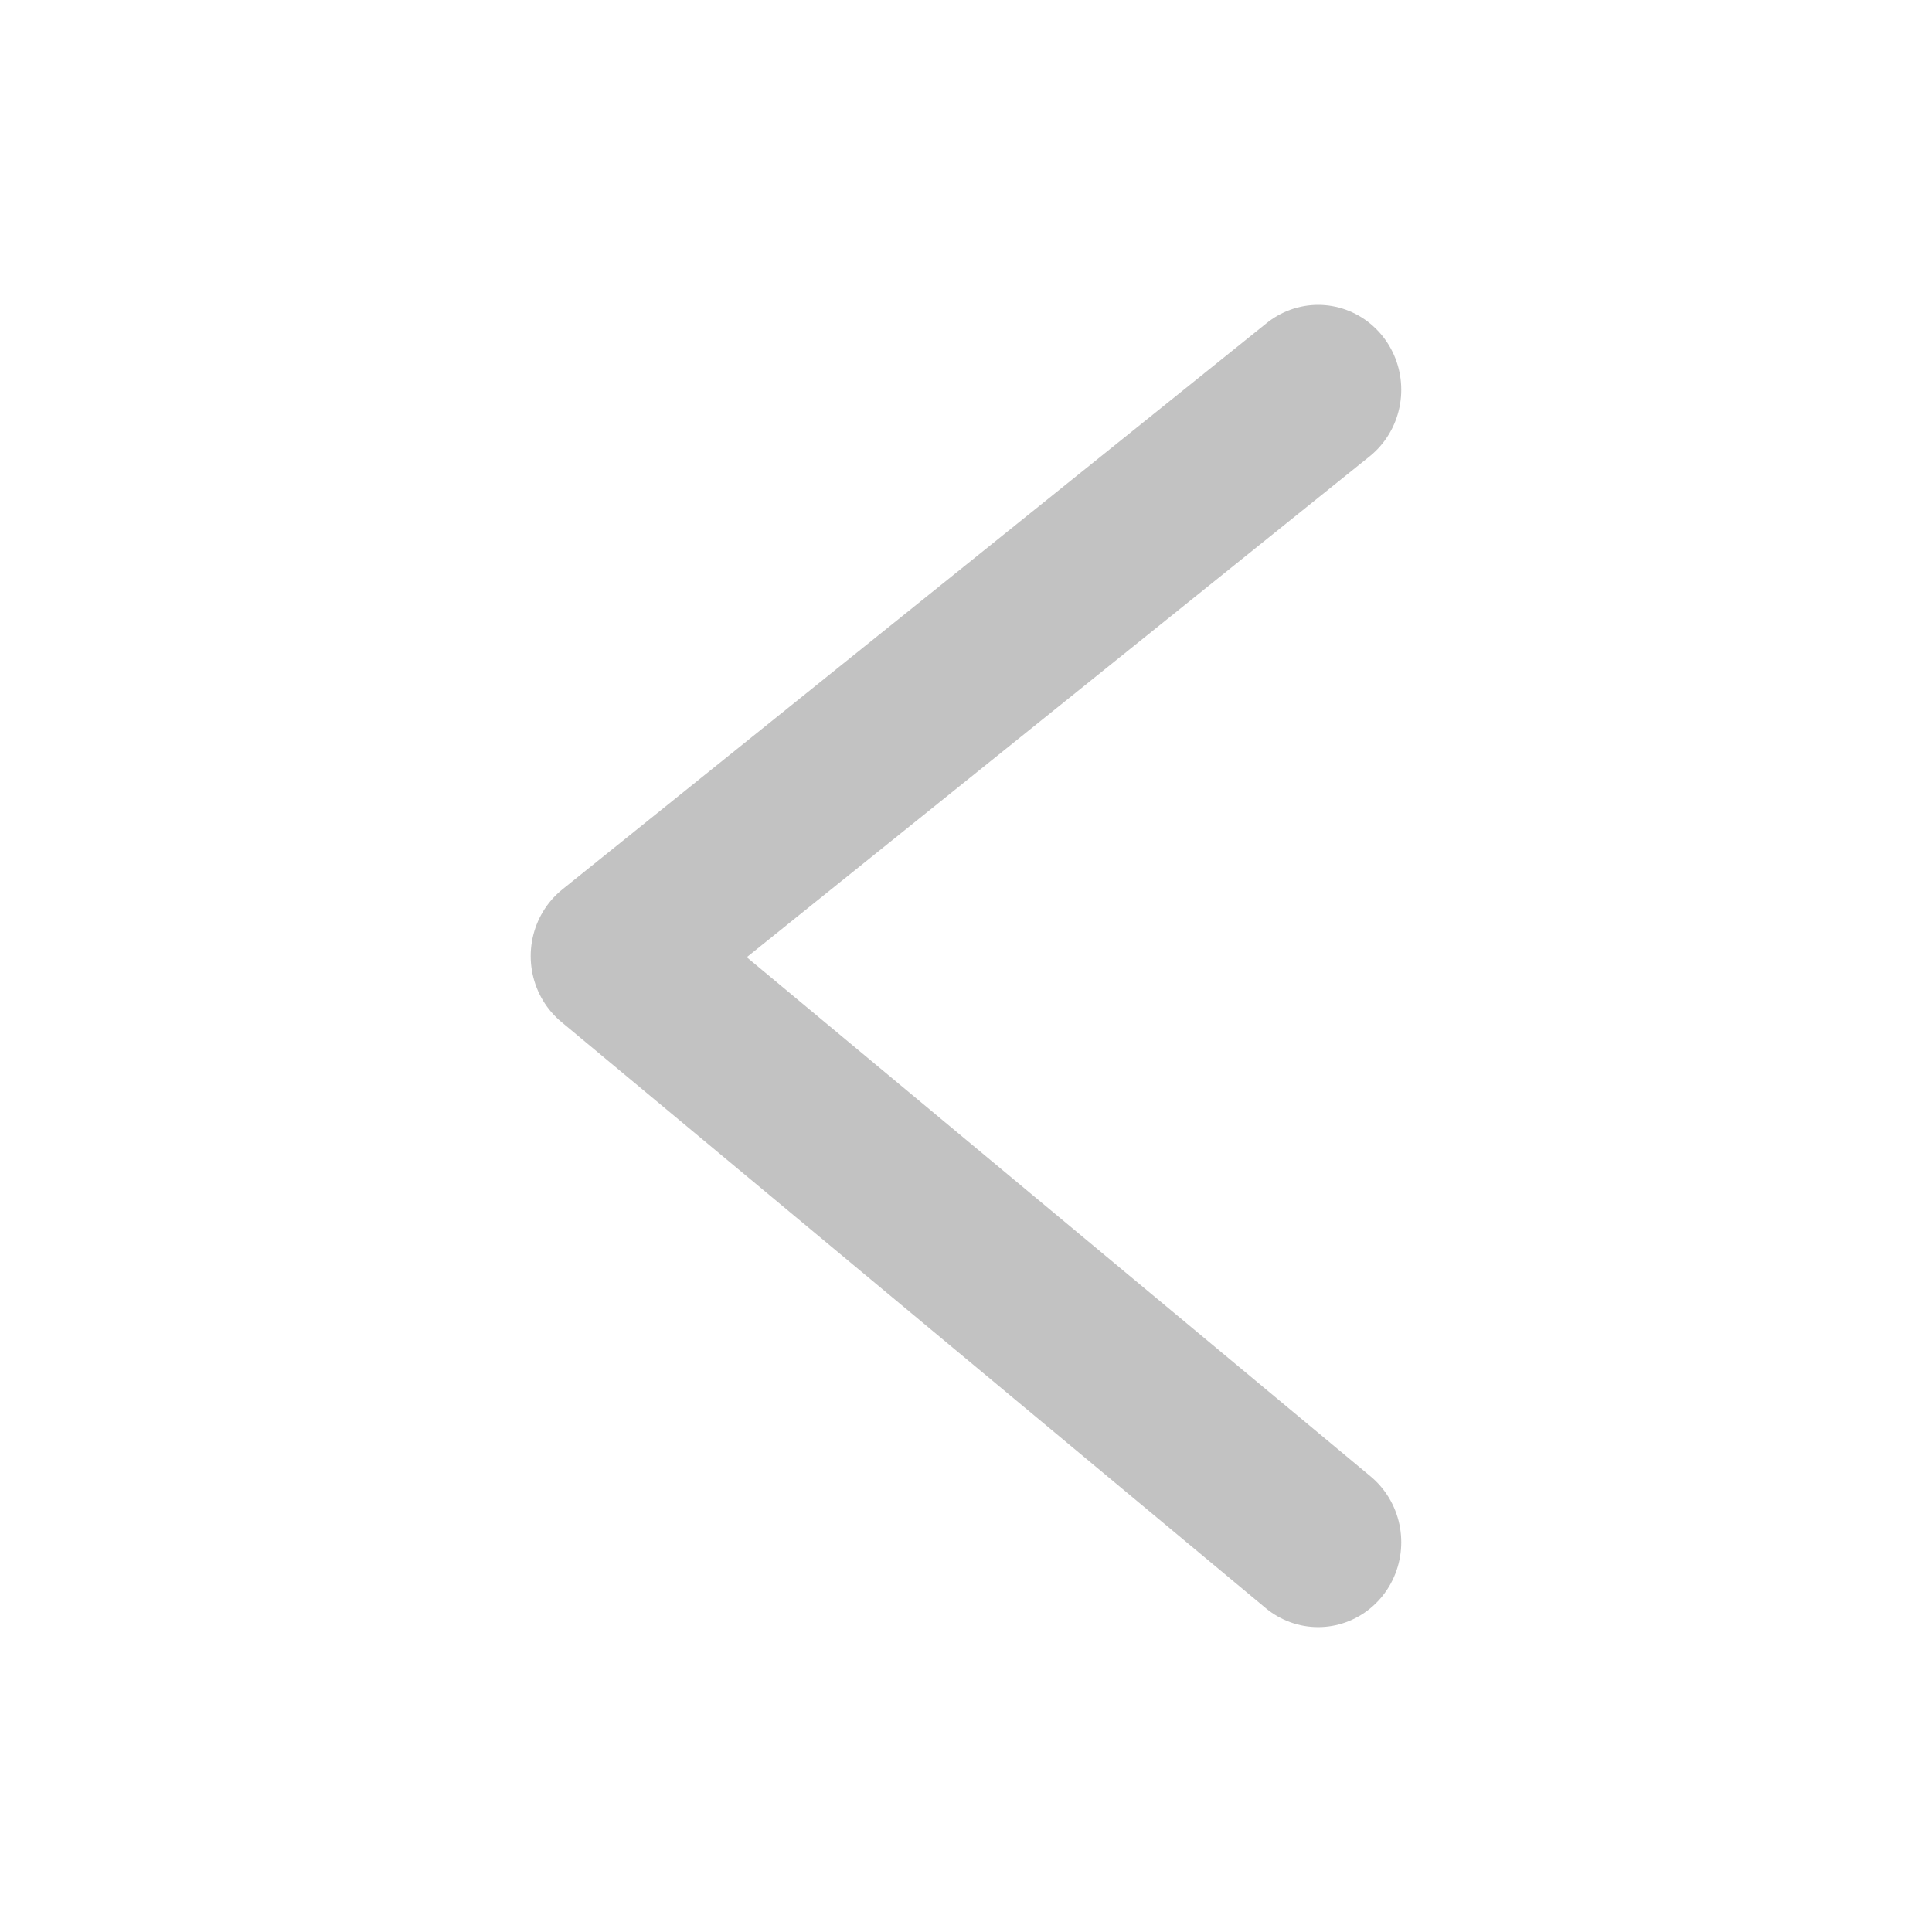
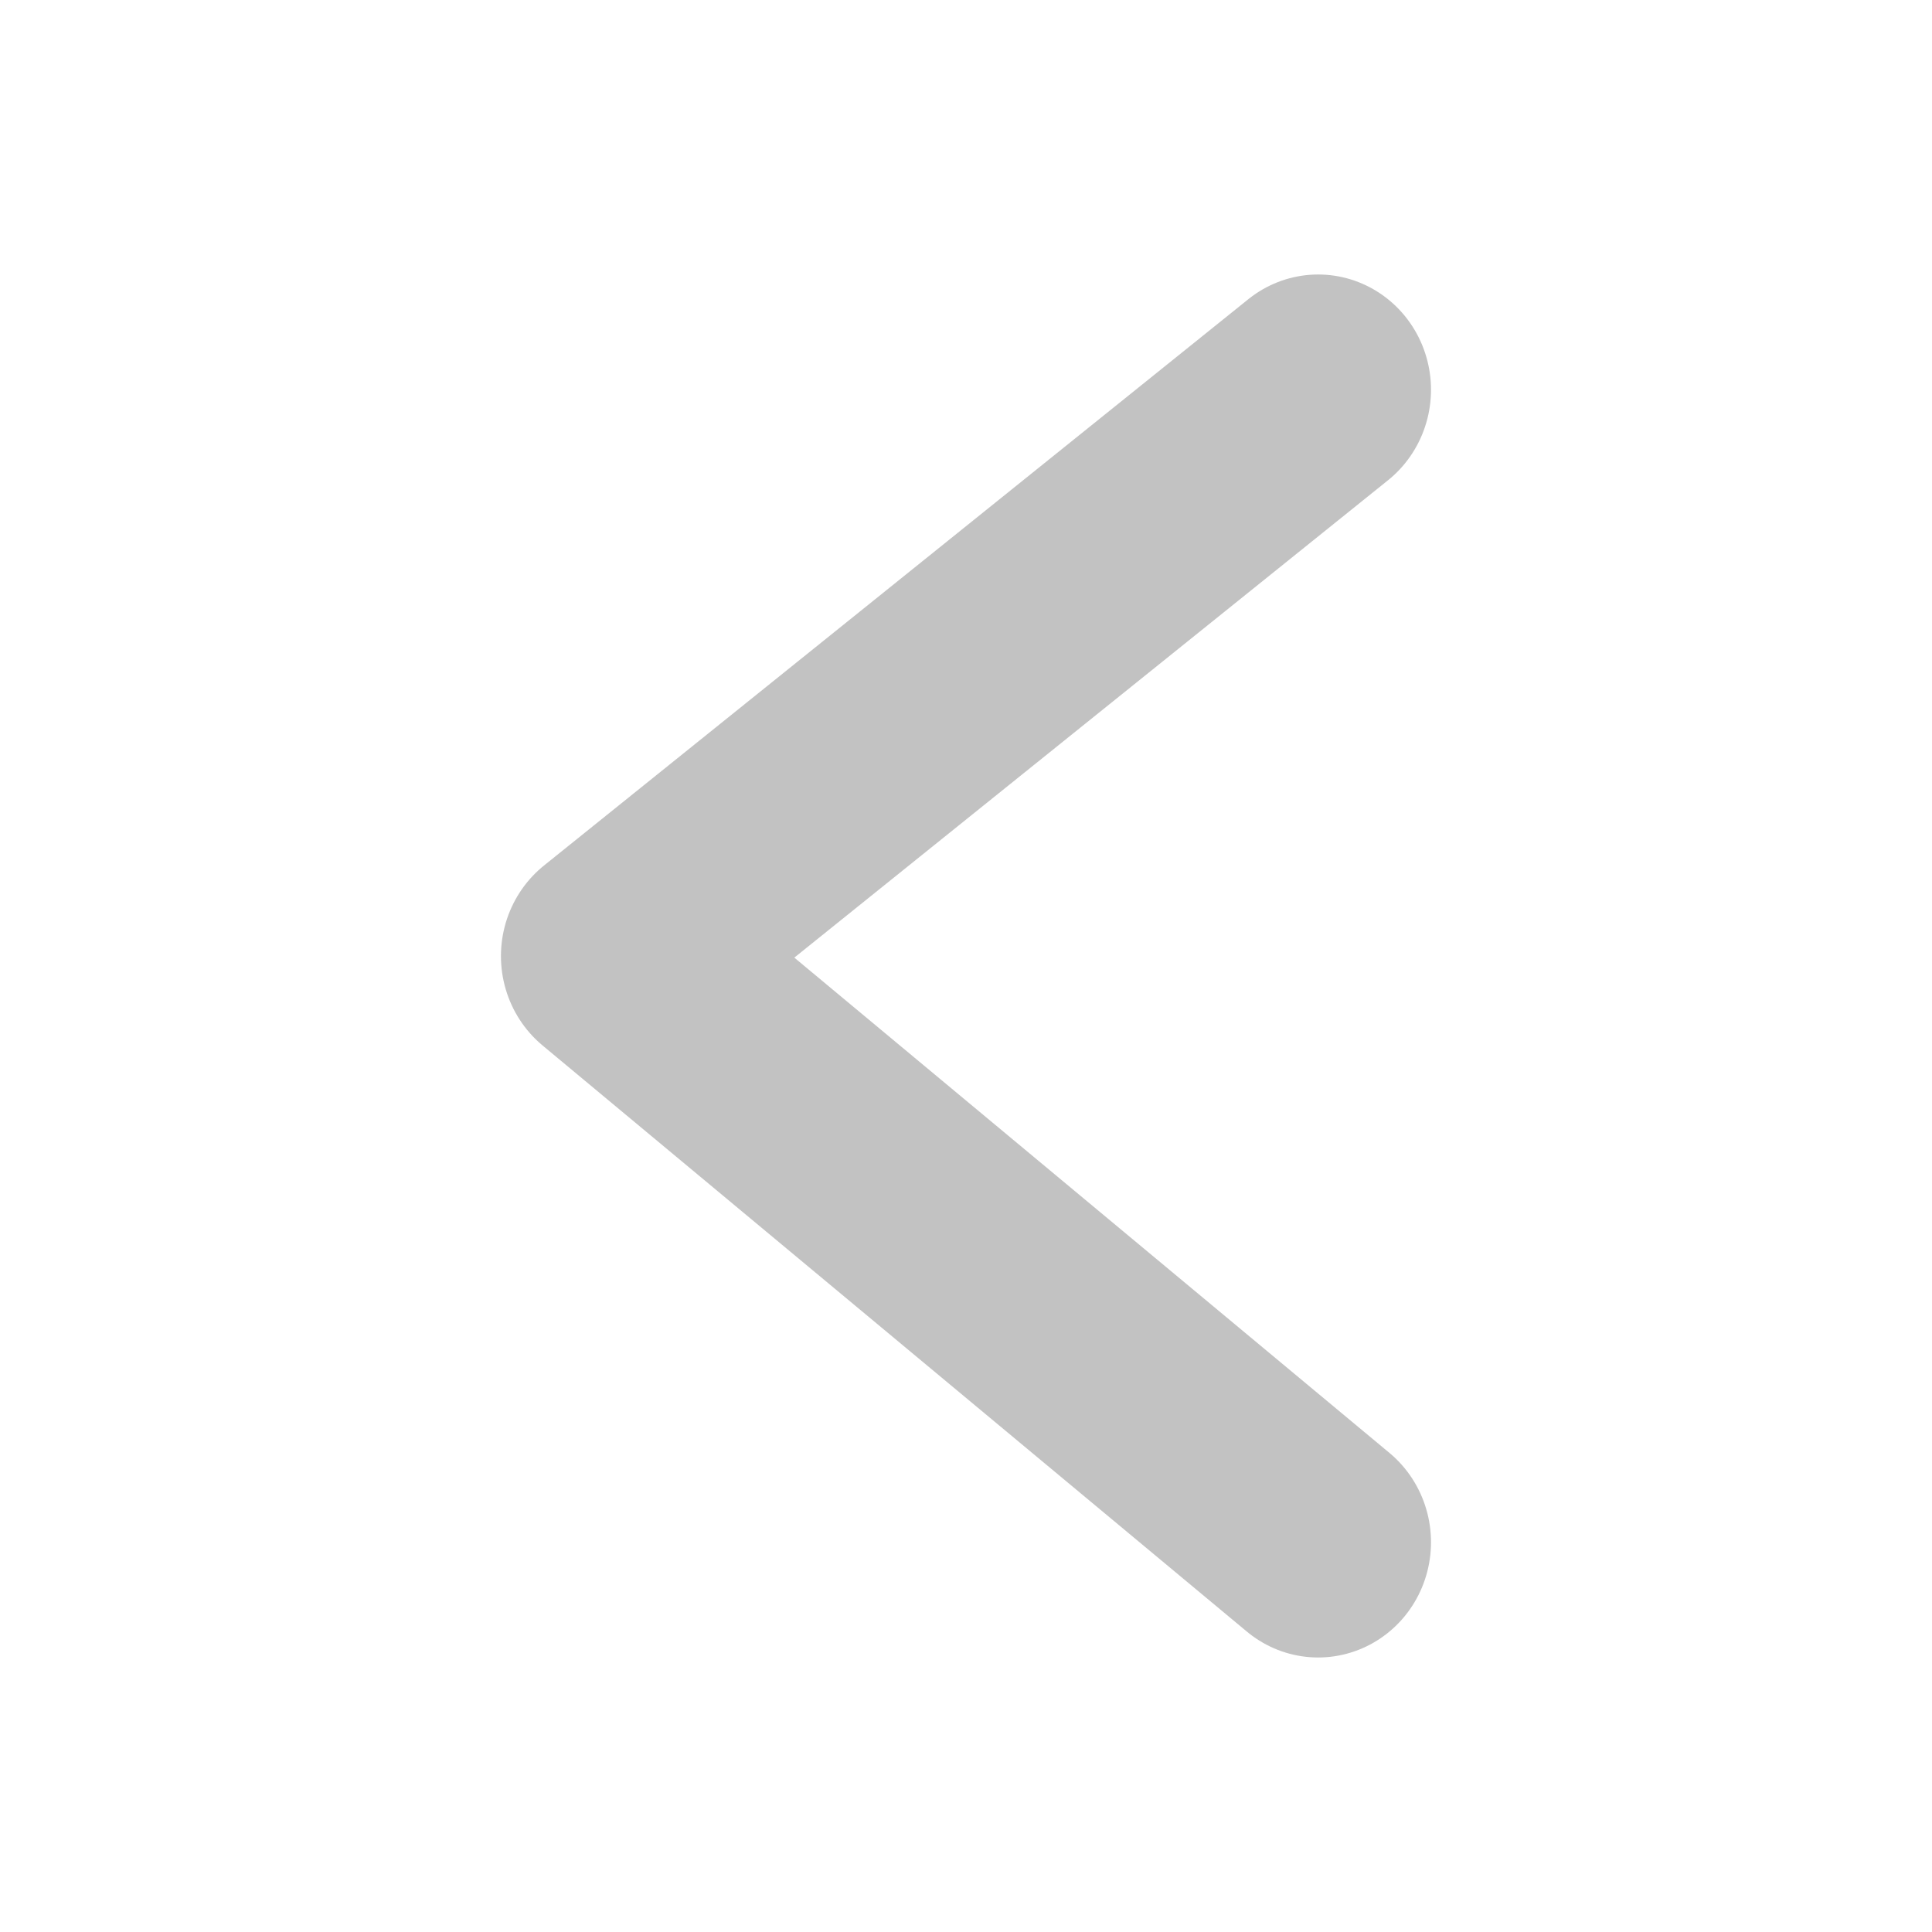
<svg xmlns="http://www.w3.org/2000/svg" viewBox="0 0 20 20" xml:space="preserve" version="1.1" id="svg1">
  <defs id="defs1" />
-   <path style="fill:none;fill-opacity:1;stroke:#c2c2c2;stroke-width:2.946;stroke-linecap:round;stroke-linejoin:round;stroke-dasharray:none;stroke-opacity:1" d="m -7.484,-0.172 c 0,0 12.481,10.172 12.481,10.172 0,0 -12.481,9.828 -12.481,9.828" id="path2" transform="matrix(-0.5841859,0,0,-0.5965248,9.273304,15.86254)" />
+   <path style="fill:none;fill-opacity:1;stroke:#c2c2c2;stroke-width:4;stroke-linecap:round;stroke-linejoin:round;stroke-dasharray:none;stroke-opacity:1" d="m -7.484,-0.172 c 0,0 12.481,10.172 12.481,10.172 0,0 -12.481,9.828 -12.481,9.828" id="path2" transform="matrix(-0.5841859,0,0,-0.5965248,9.273304,15.86254)" />
</svg>
